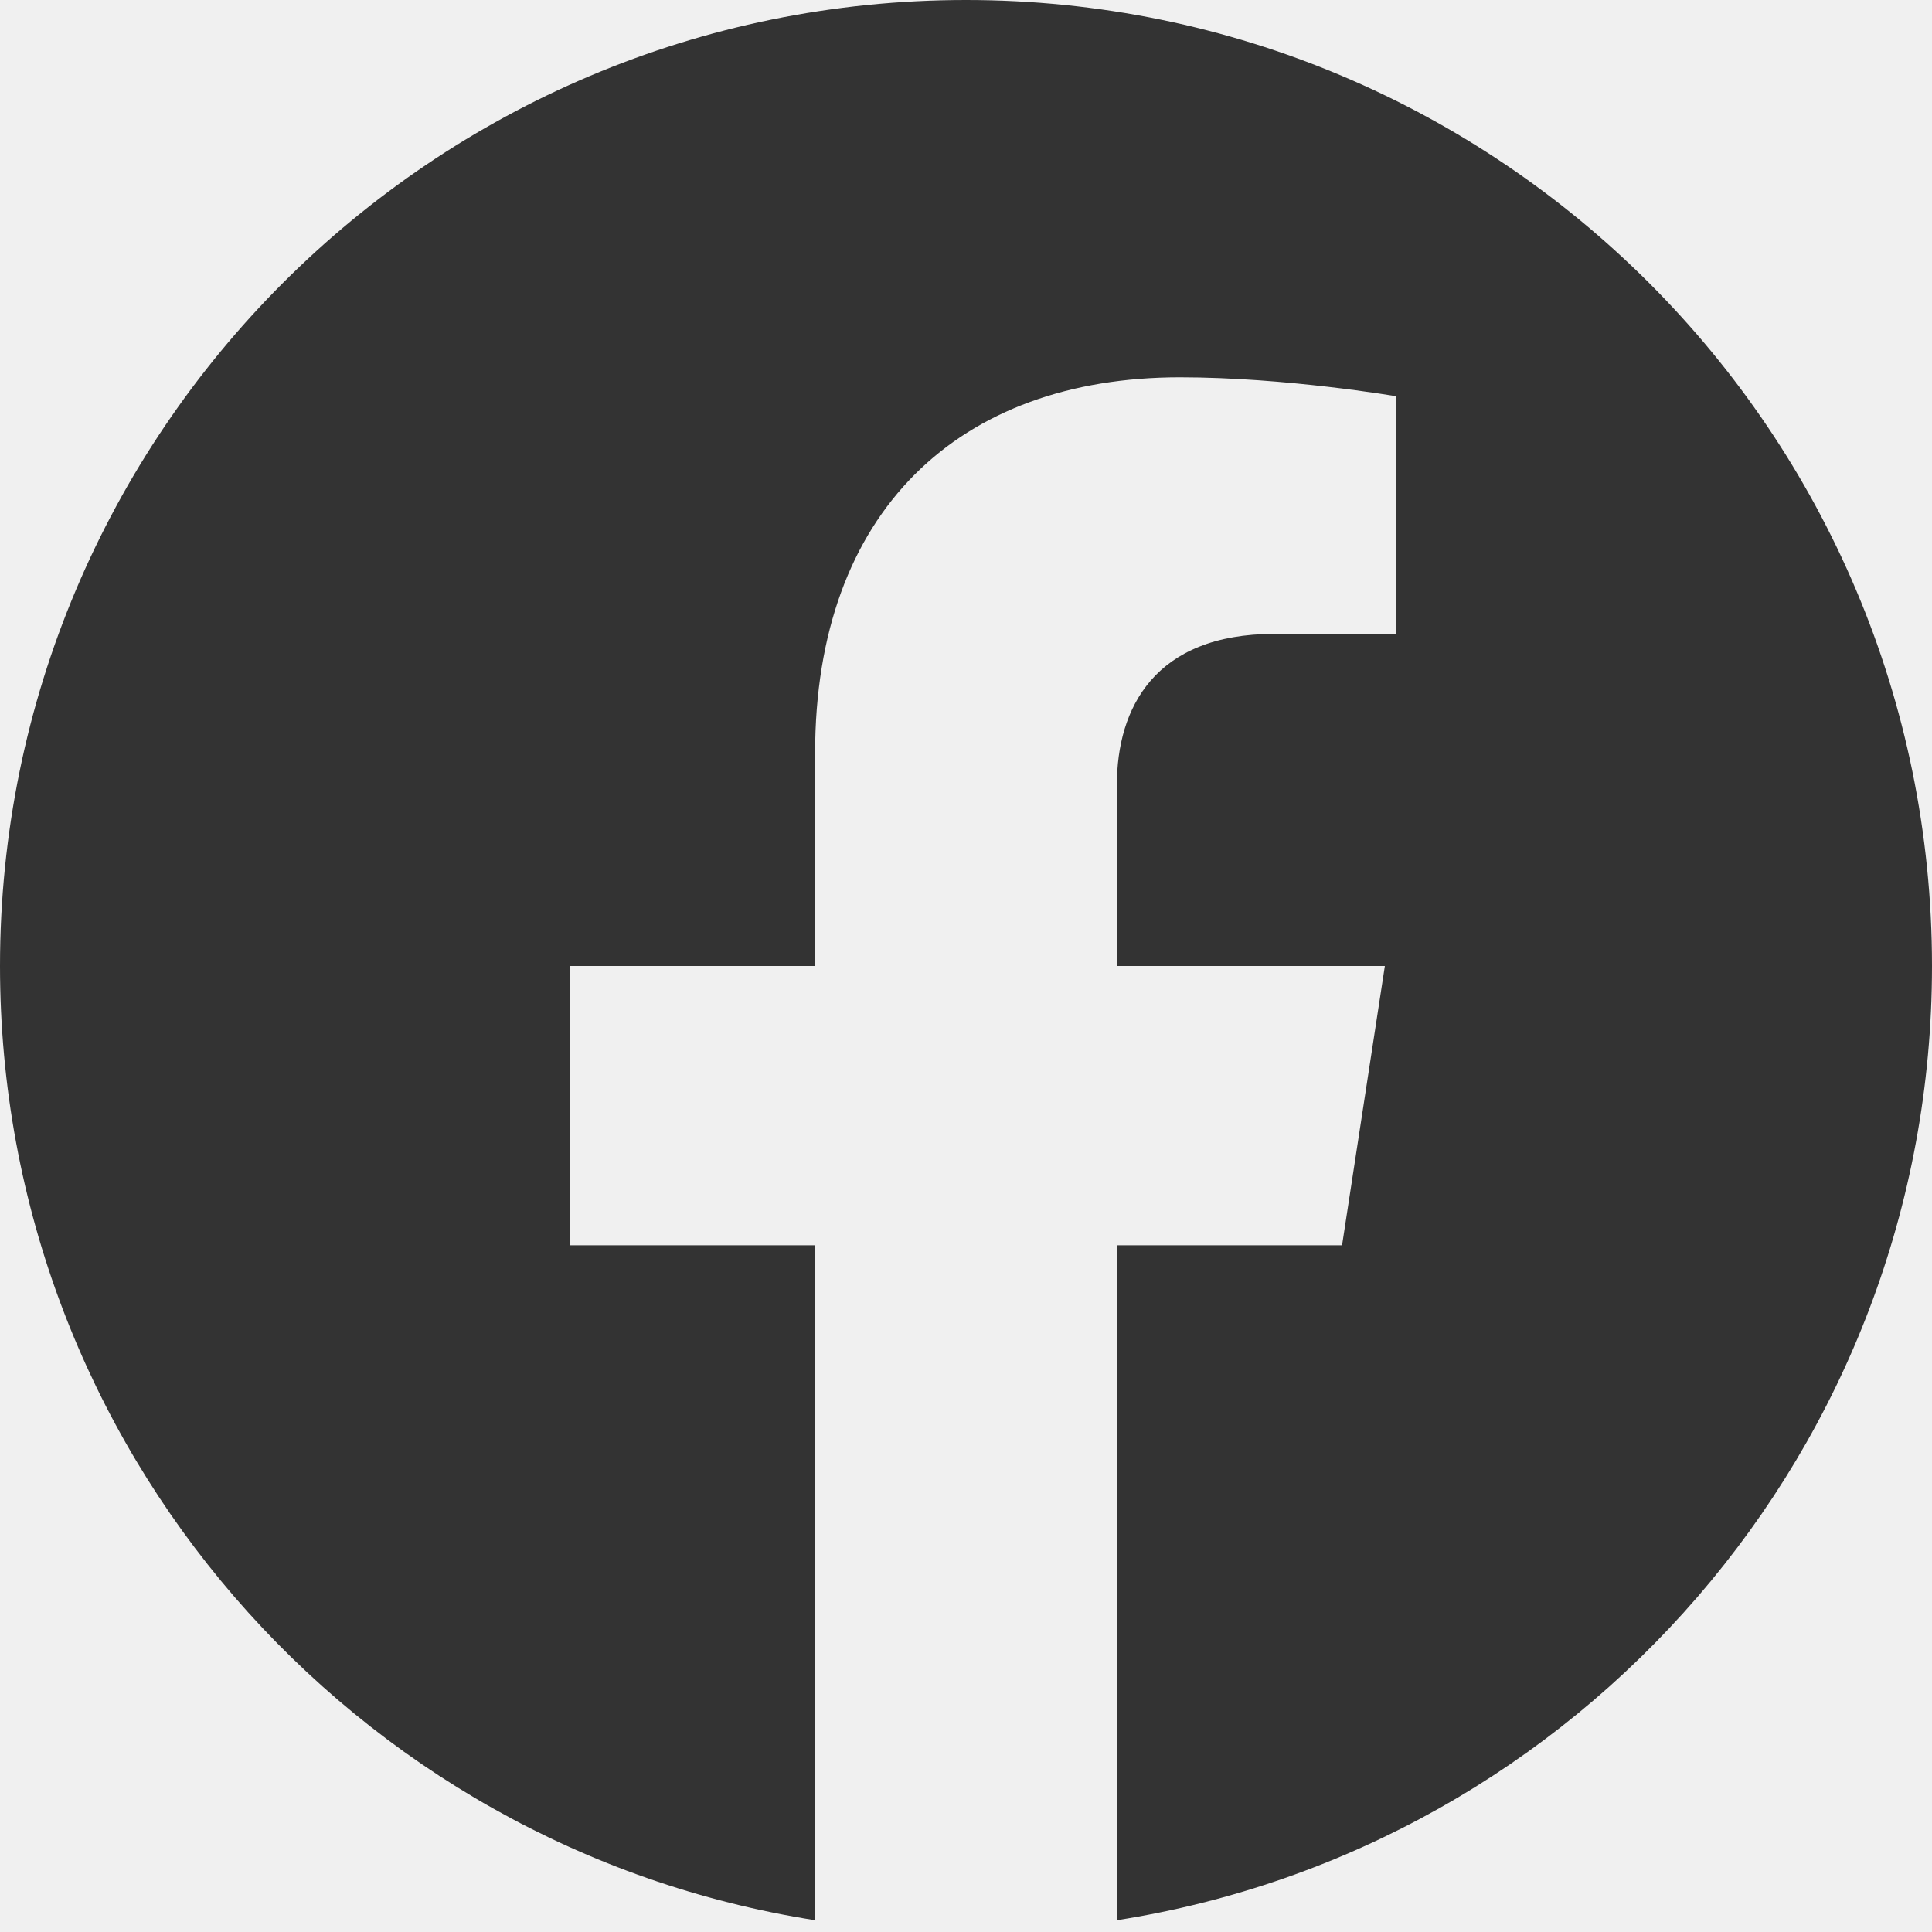
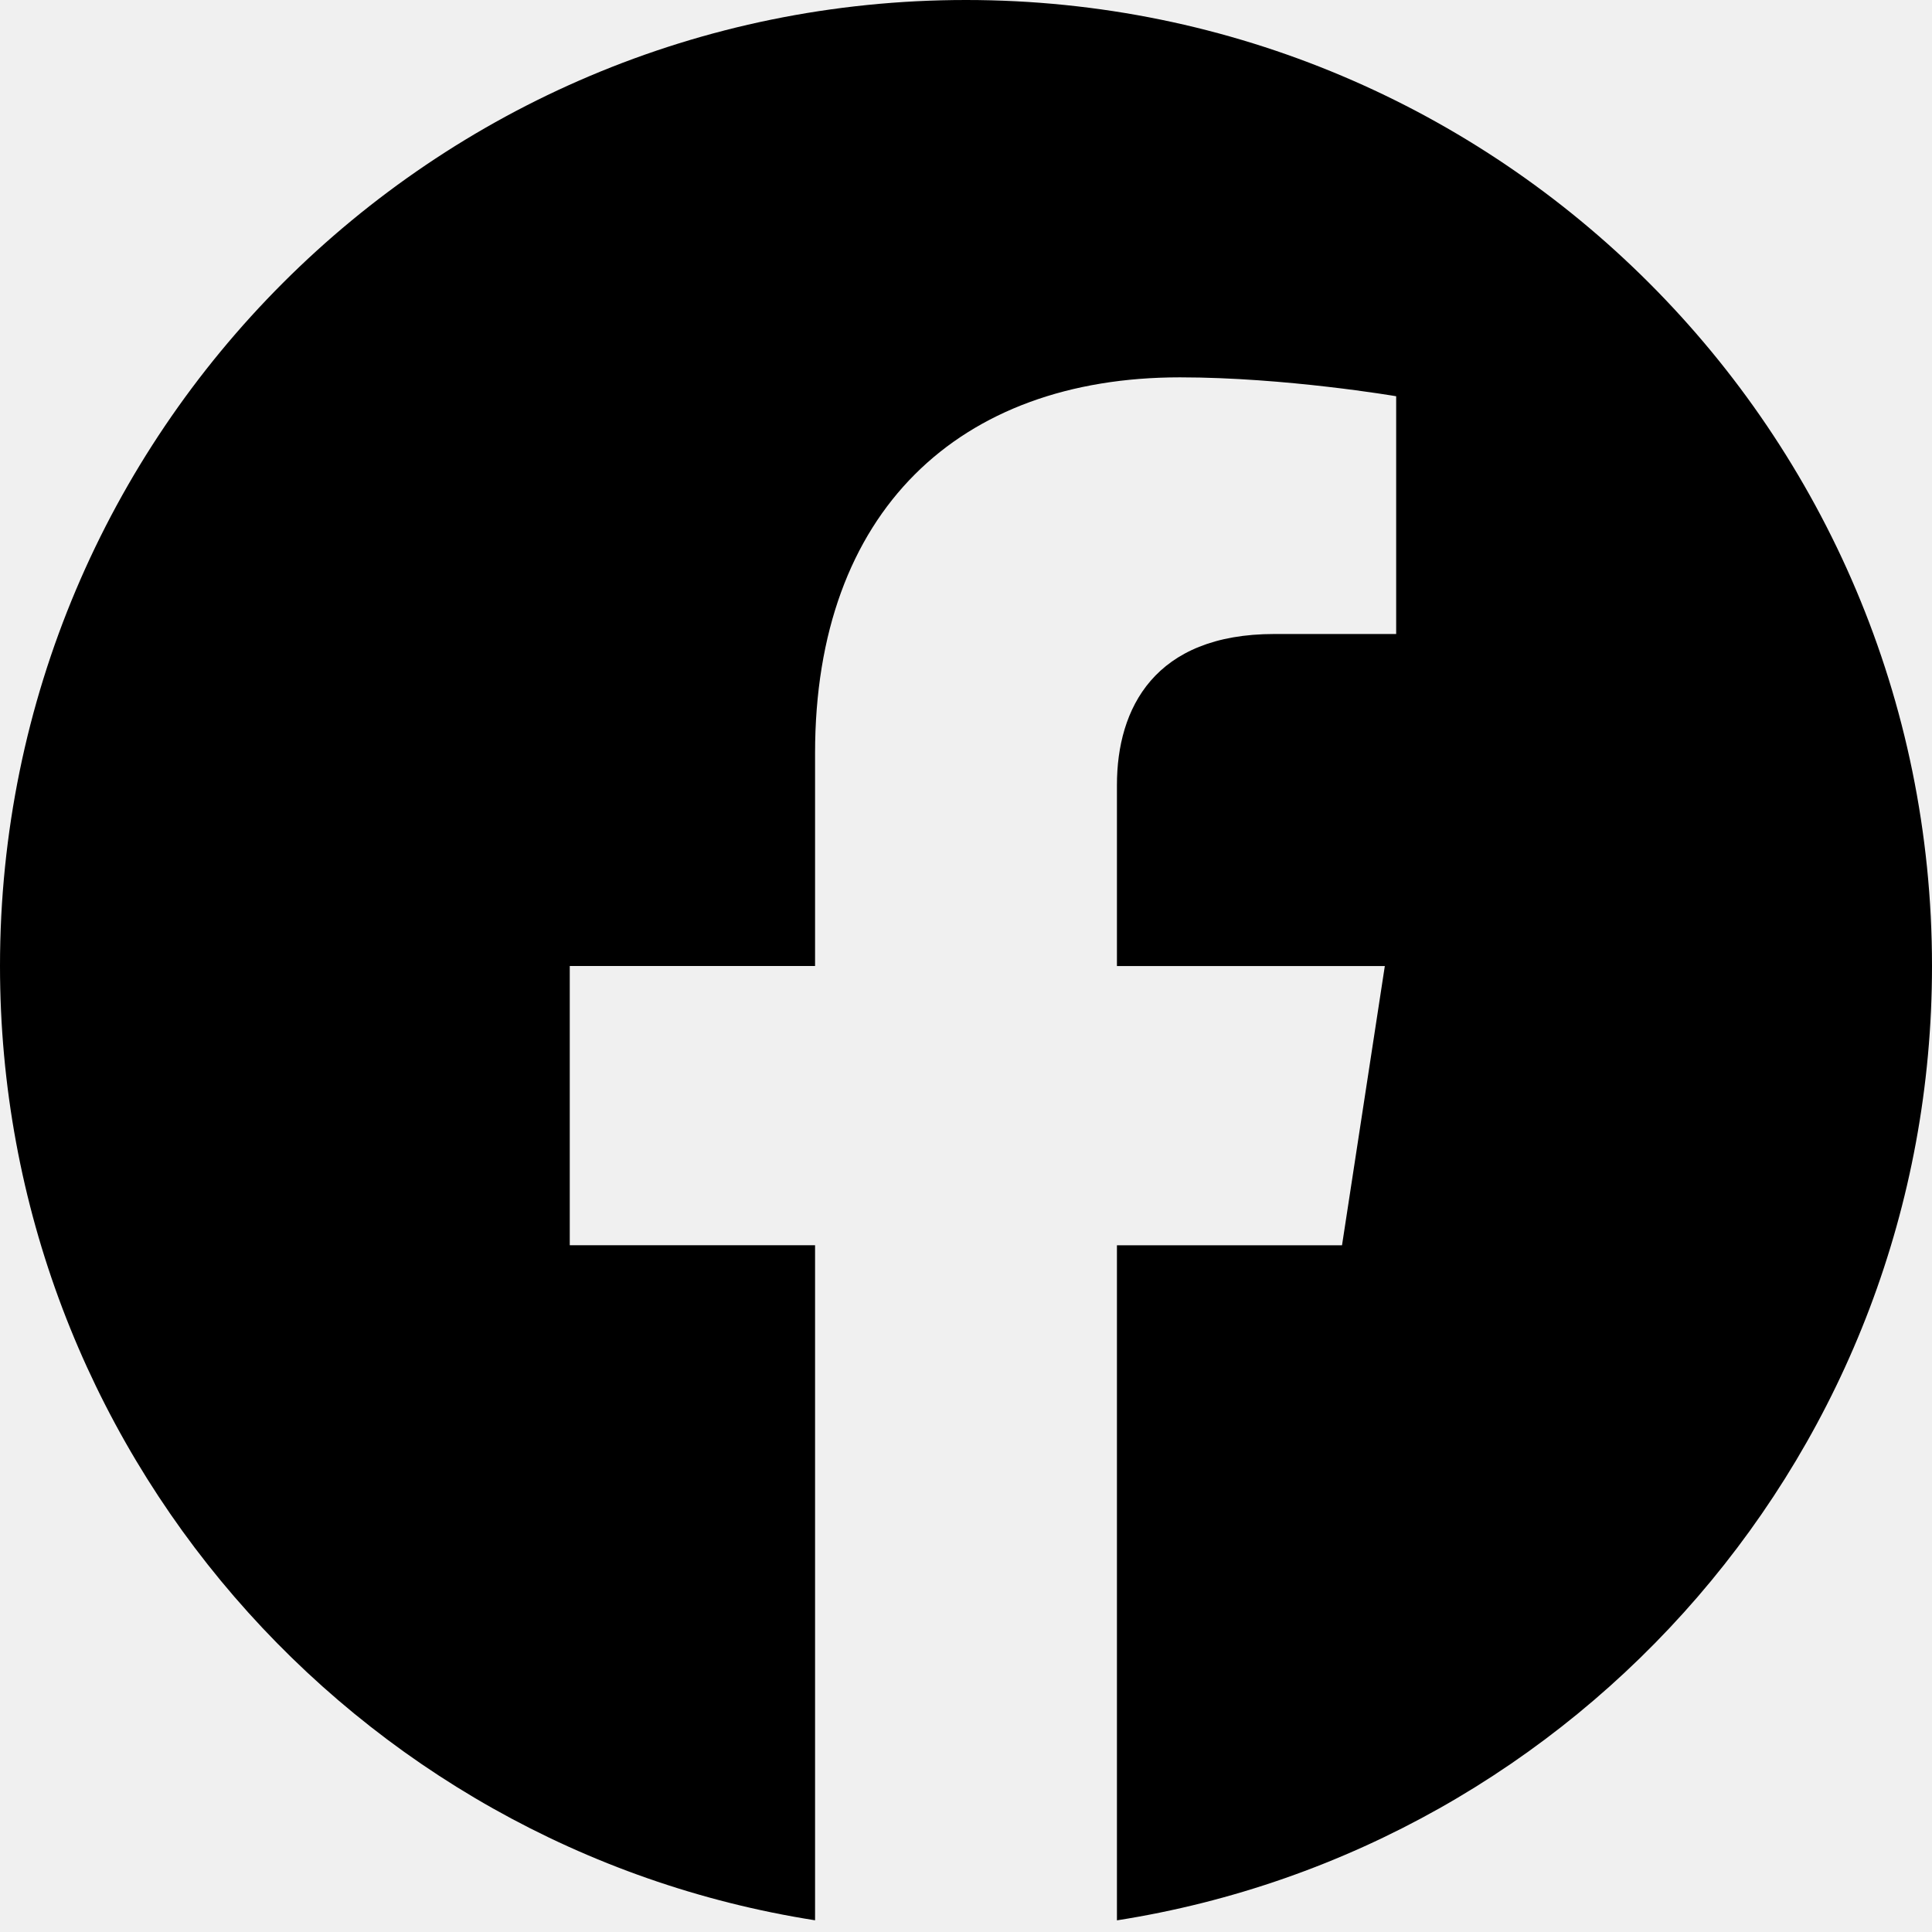
- <svg xmlns="http://www.w3.org/2000/svg" width="20" height="20" viewBox="0 0 20 20" fill="none">
-   <g id="Icon" clip-path="url(#clip0_140_348)">
-     <path id="Vector" d="M20 10C20 4.477 15.523 0 10 0C4.477 0 0 4.477 0 10C0 14.991 3.657 19.128 8.438 19.878V12.891H5.898V10H8.438V7.797C8.438 5.291 9.93 3.906 12.215 3.906C13.308 3.906 14.453 4.102 14.453 4.102V6.562H13.192C11.95 6.562 11.562 7.333 11.562 8.125V10H14.336L13.893 12.891H11.562V19.878C16.343 19.128 20 14.991 20 10Z" fill="#333333" />
-   </g>
-   <defs>
-     <clipPath id="clip0_140_348">
-       <rect width="20" height="20" fill="white" />
-     </clipPath>
-   </defs>
+ <svg xmlns="http://www.w3.org/2000/svg" version="1.1" width="32" height="32" viewBox="0 0 32 32">
+   <path d="M32 16c0-8.837-7.163-16-16-16s-16 7.163-16 16c0 7.986 5.851 14.605 13.5 15.806v-11.181h-4.063v-4.625h4.063v-3.525c0-4.010 2.389-6.225 6.043-6.225 1.75 0 3.582 0.313 3.582 0.313v3.938h-2.017c-1.988 0-2.608 1.233-2.608 2.5v3h4.437l-0.709 4.625h-3.728v11.181c7.649-1.2 13.5-7.82 13.5-15.806z" />
</svg>
